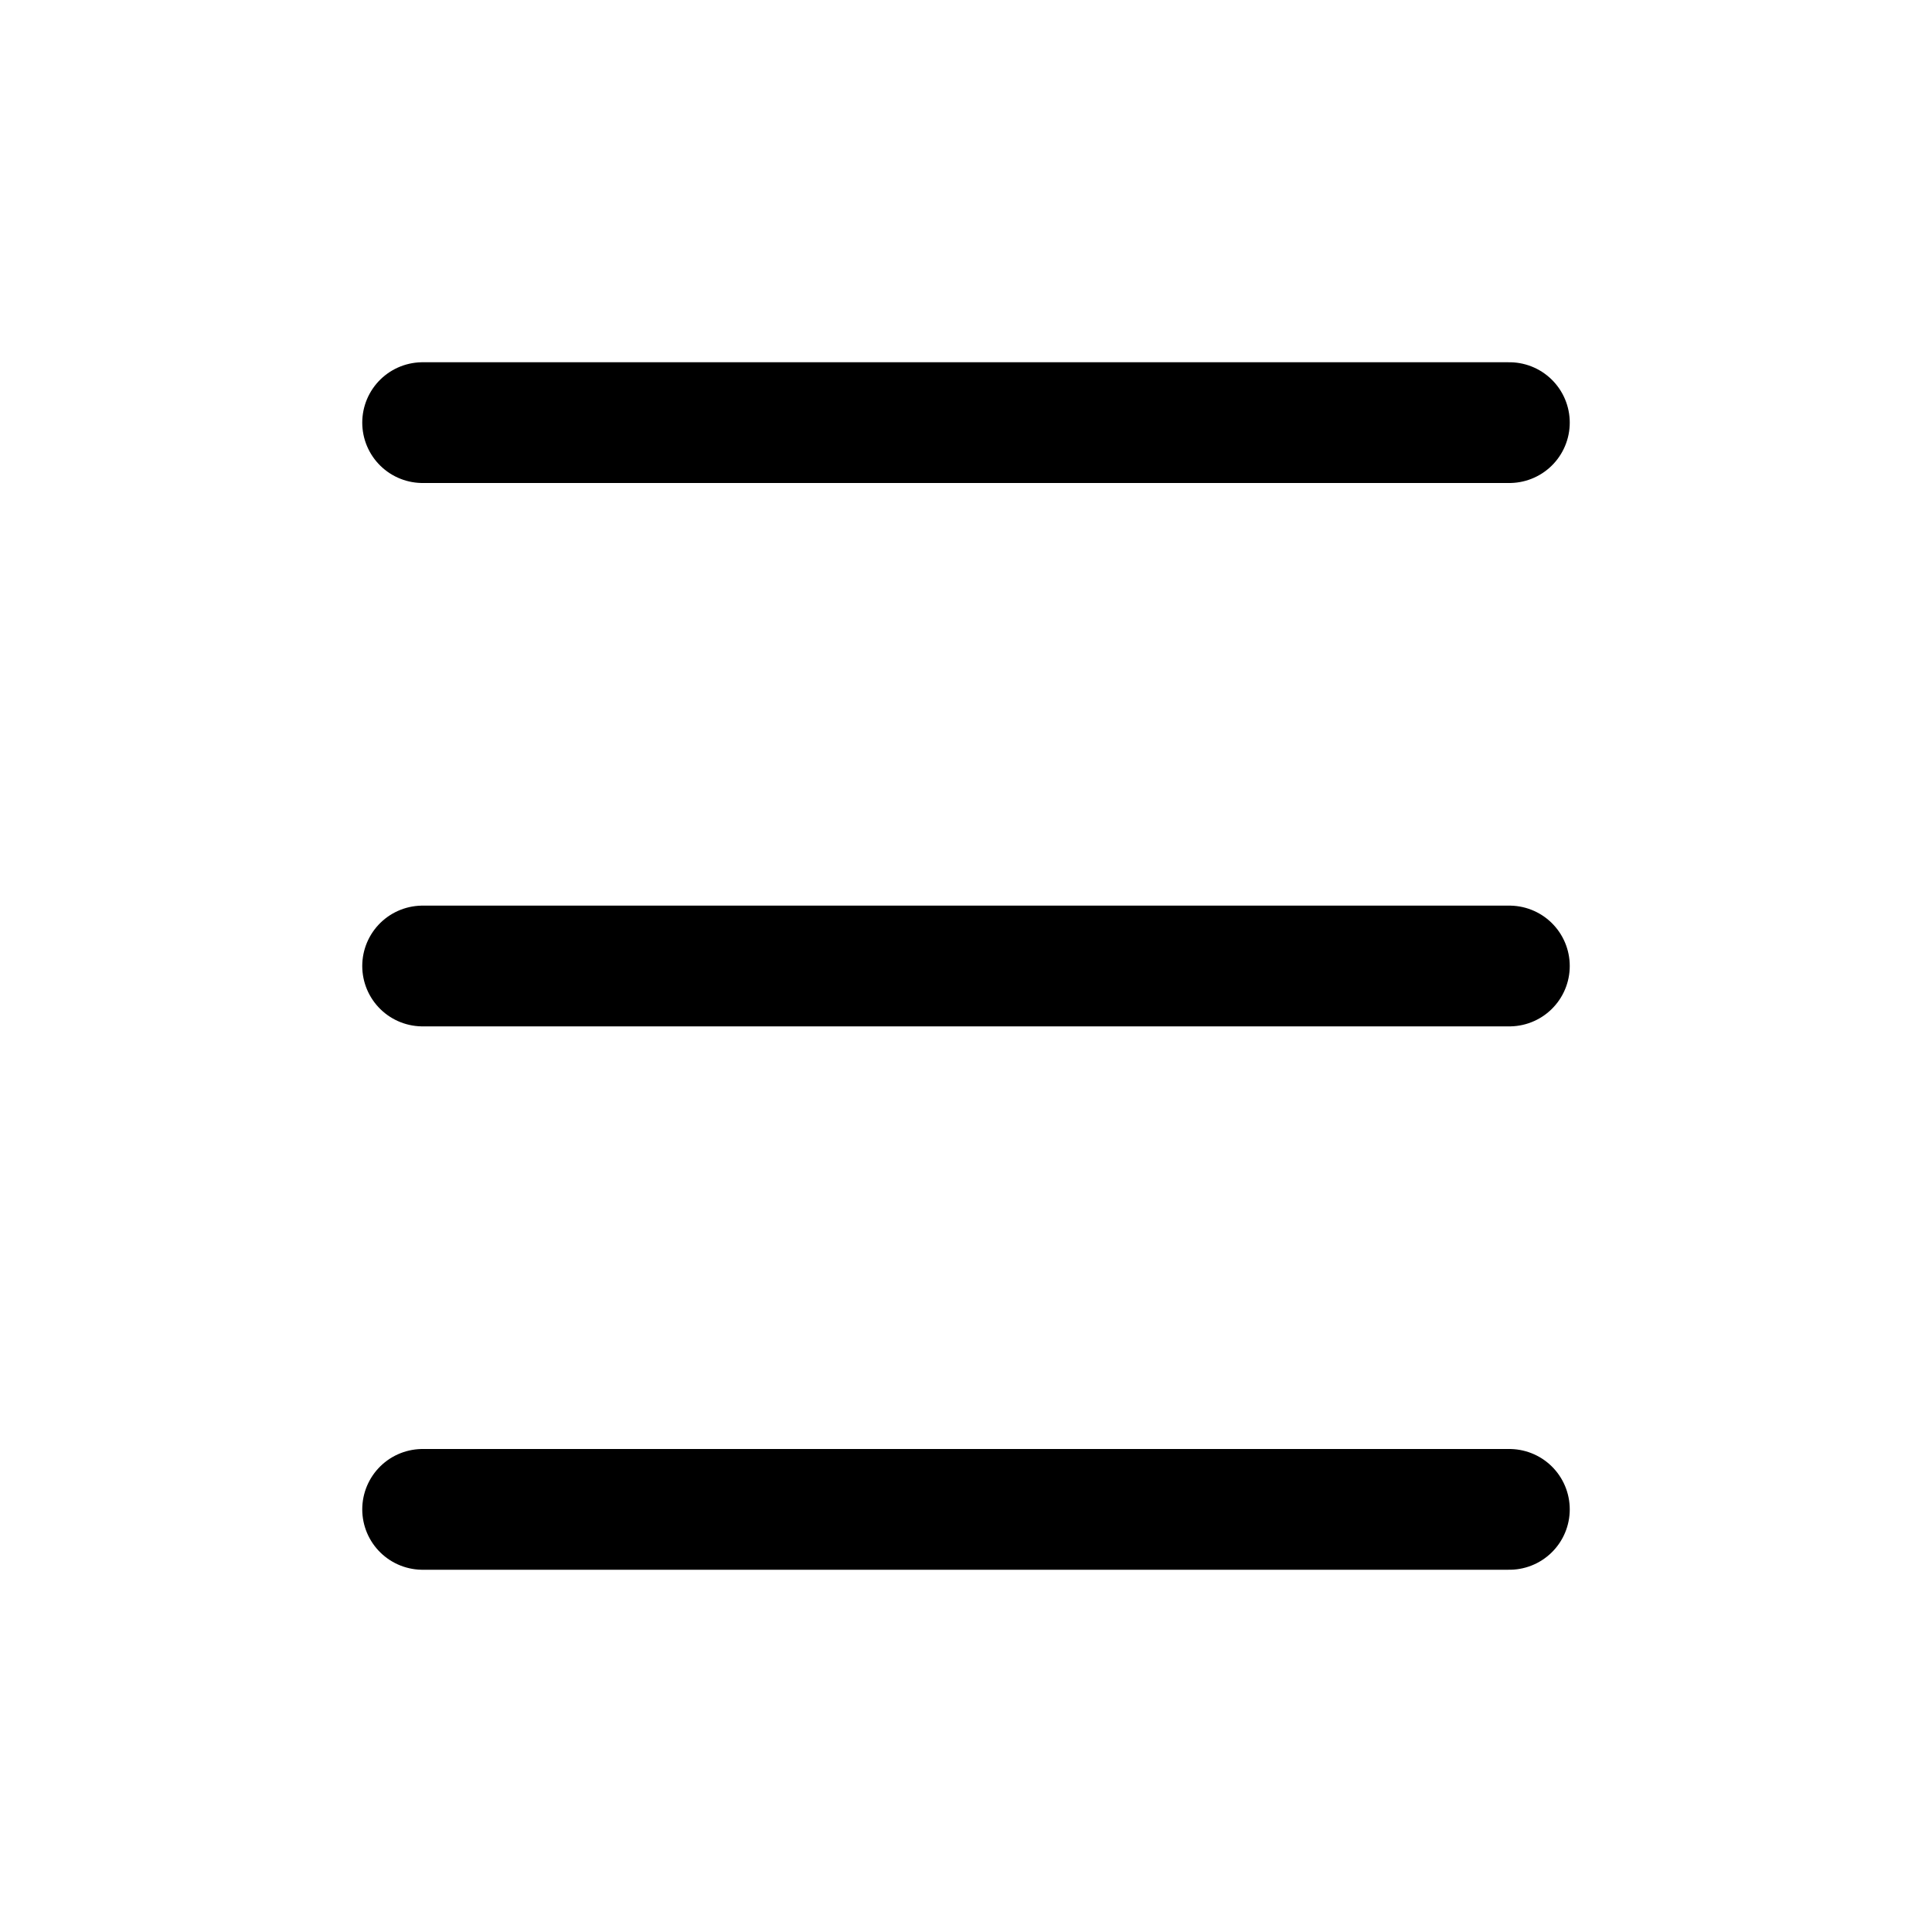
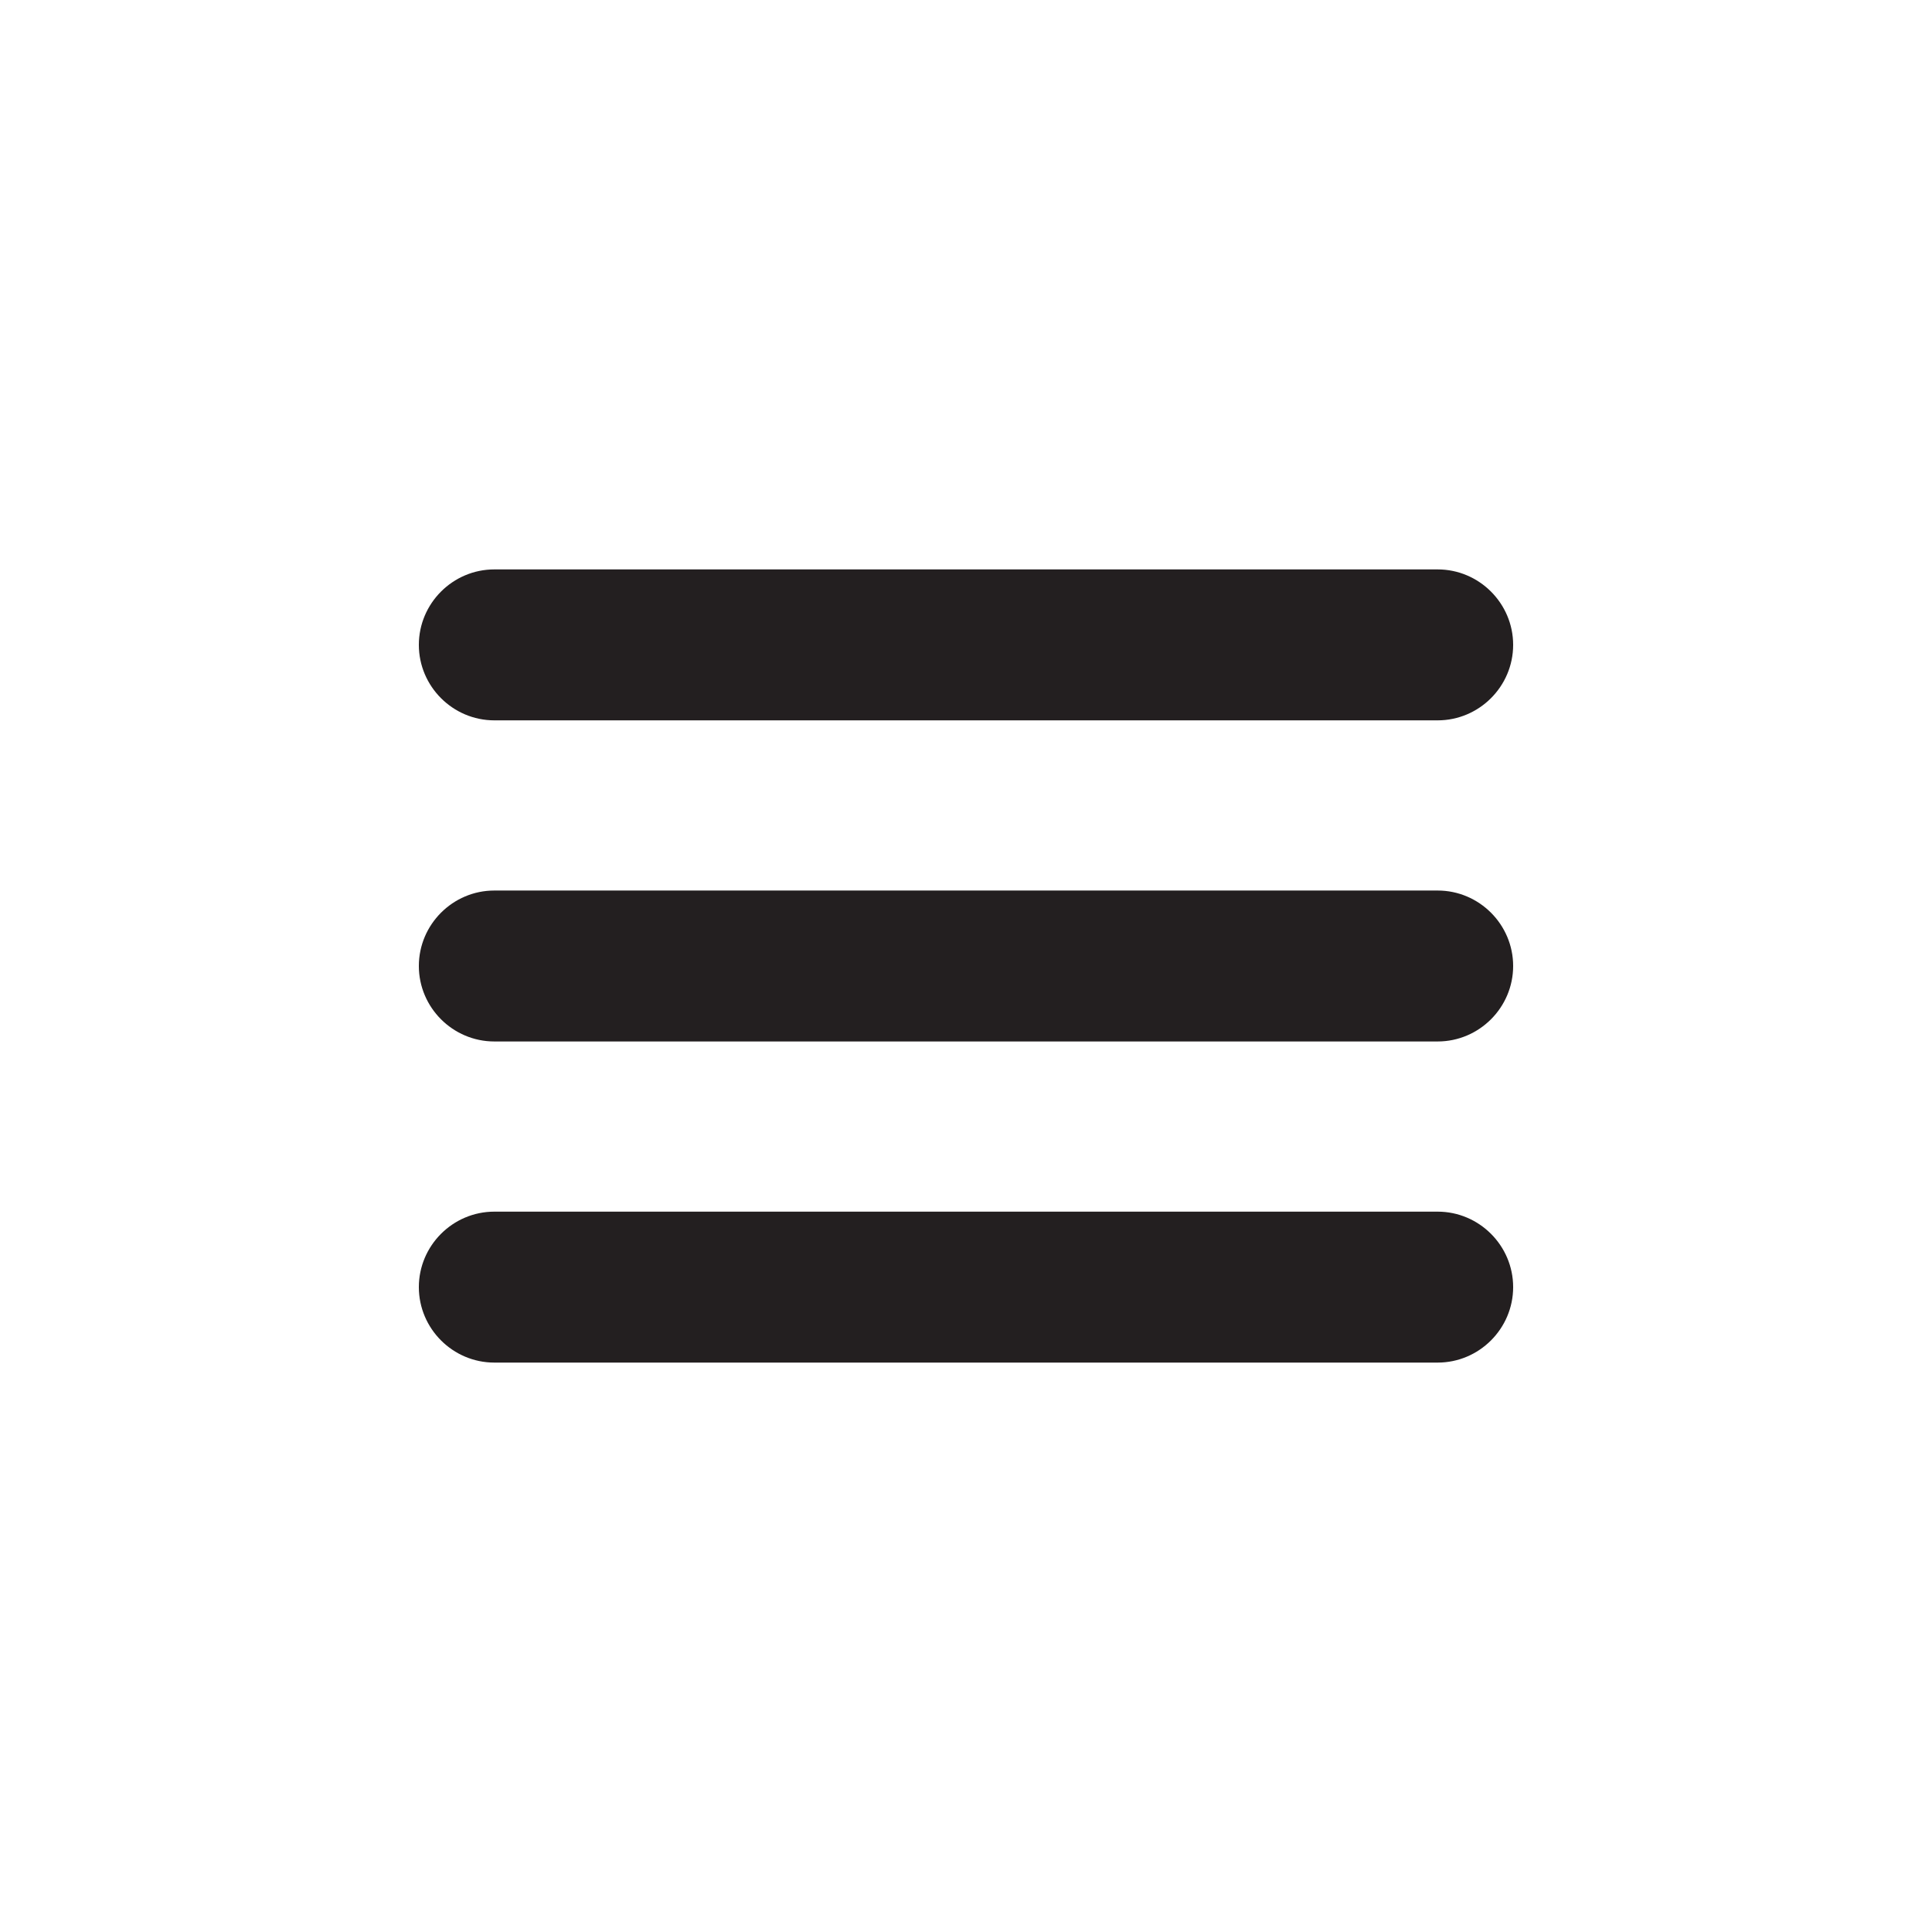
- <svg xmlns="http://www.w3.org/2000/svg" enable-background="new 0 0 32 32" id="Editable-line" version="1.1" viewBox="0 0 32 32" xml:space="preserve">
-   <line fill="none" id="XMLID_103_" stroke="#000000" stroke-linecap="round" stroke-linejoin="round" stroke-miterlimit="10" stroke-width="2" x1="7" x2="25" y1="16" y2="16" />
-   <line fill="none" id="XMLID_102_" stroke="#000000" stroke-linecap="round" stroke-linejoin="round" stroke-miterlimit="10" stroke-width="2" x1="7" x2="25" y1="25" y2="25" />
-   <line fill="none" id="XMLID_101_" stroke="#000000" stroke-linecap="round" stroke-linejoin="round" stroke-miterlimit="10" stroke-width="2" x1="7" x2="25" y1="7" y2="7" />
+ <svg xmlns="http://www.w3.org/2000/svg" id="Layer_1" style="enable-background:new 0 0 512 512;" version="1.1" viewBox="0 0 512 512" xml:space="preserve">
+   <style type="text/css">
+ 	.st0{fill:#231F20;}
+ </style>
+   <g>
+     <g>
+       <path class="st0" d="M381,190.9H131c-11,0-20-9-20-20s9-20,20-20h250c11,0,20,9,20,20S392,190.9,381,190.9z" />
+     </g>
+     <g>
+       <path class="st0" d="M381,361.1H131c-11,0-20-9-20-20s9-20,20-20h250c11,0,20,9,20,20S392,361.1,381,361.1z" />
+     </g>
+     <g>
+       <path class="st0" d="M381,276H131c-11,0-20-9-20-20s9-20,20-20h250c11,0,20,9,20,20S392,276,381,276z" />
+     </g>
+   </g>
</svg>
